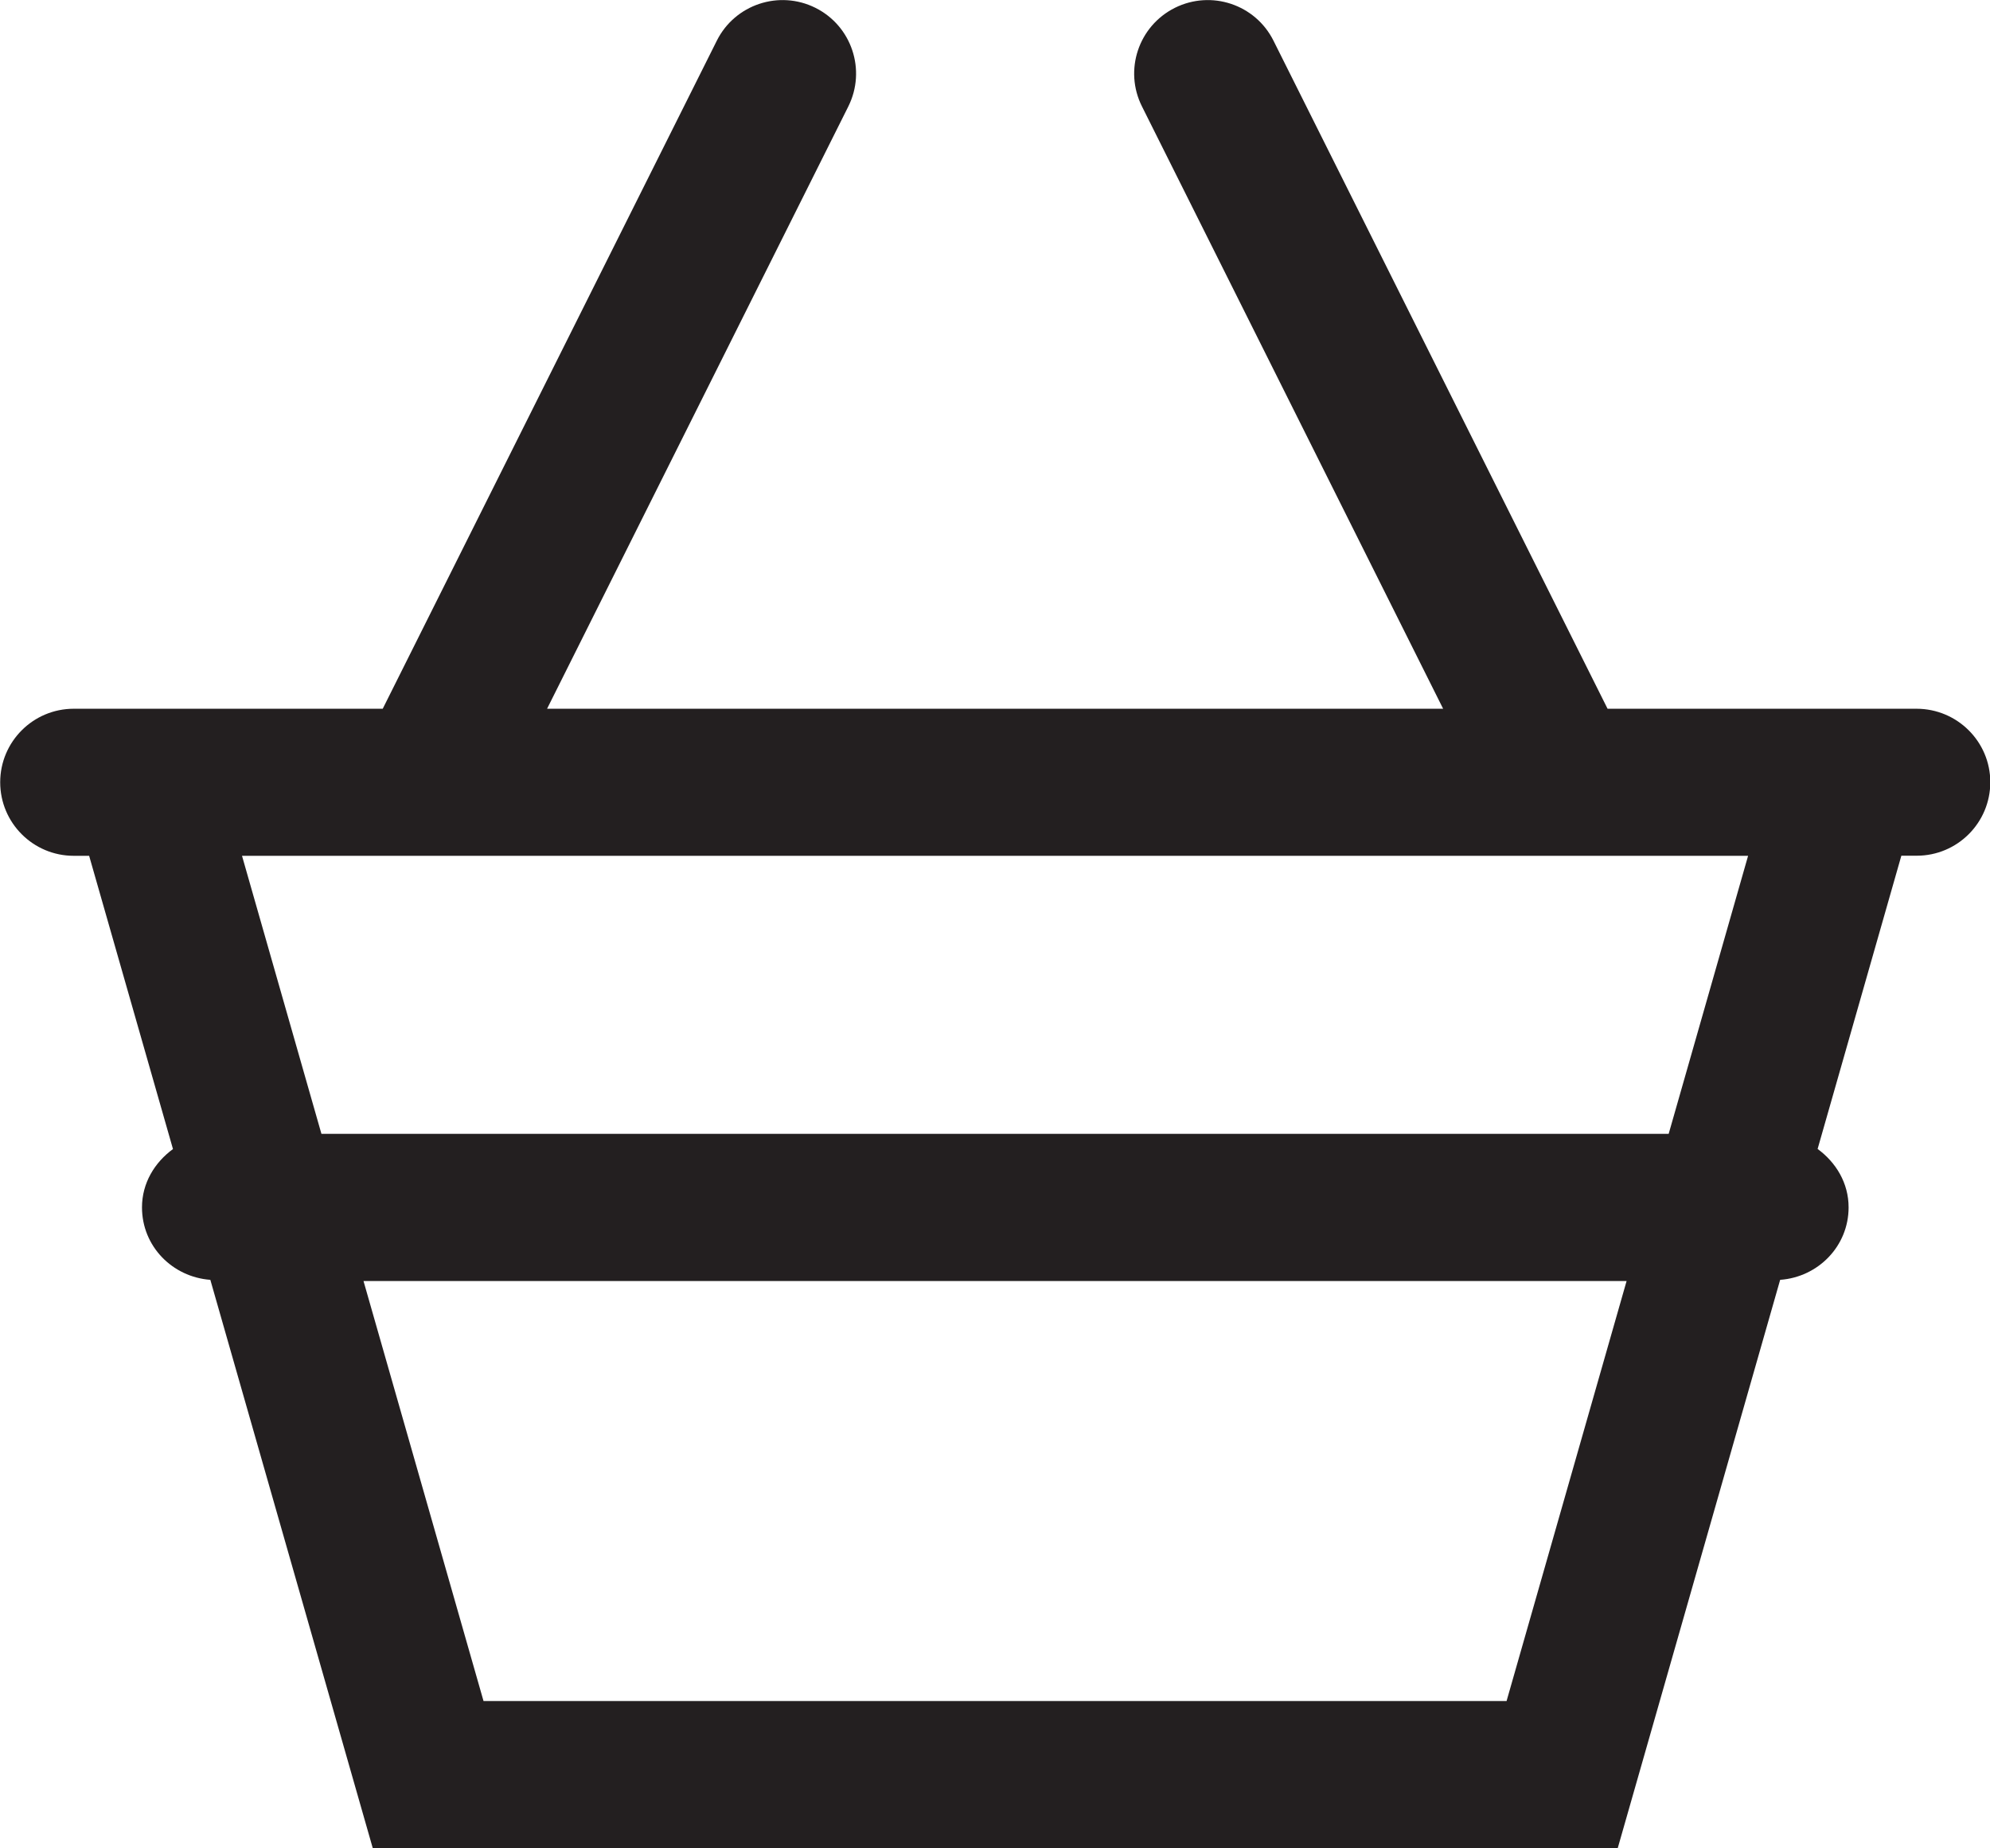
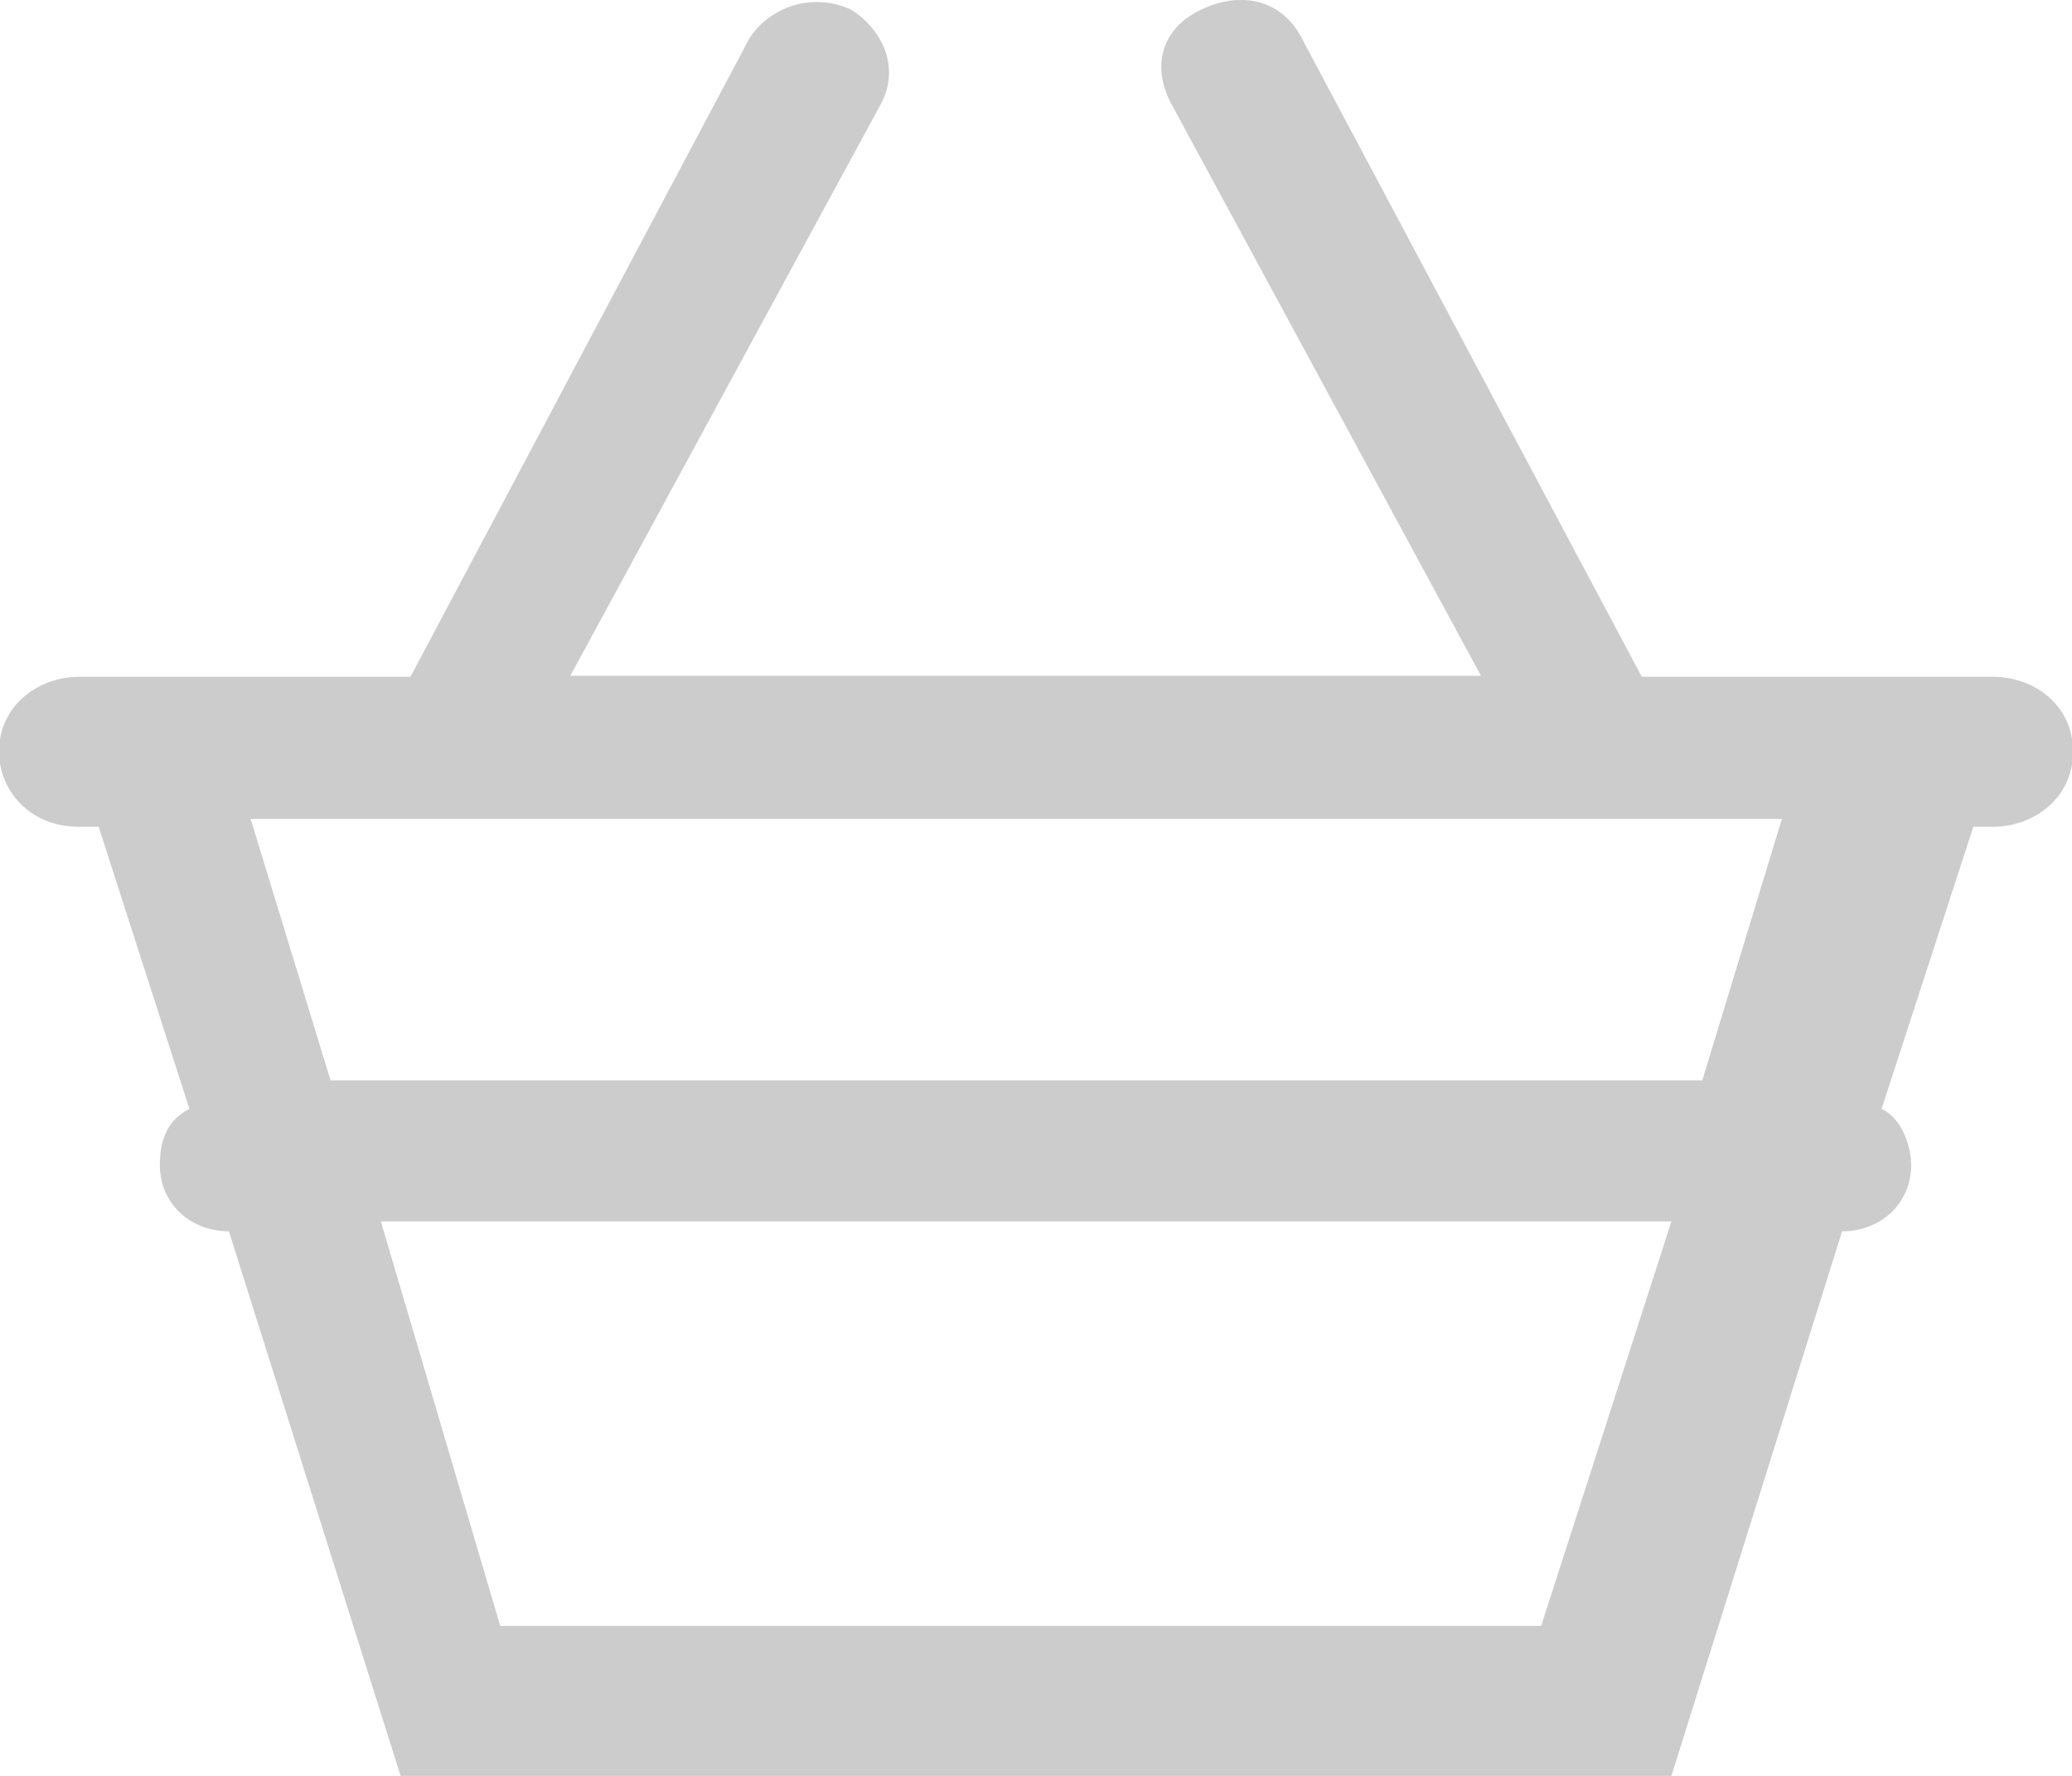
- <svg xmlns="http://www.w3.org/2000/svg" version="1.1" id="Layer_1" x="0px" y="0px" width="20.294px" height="18.849px" viewBox="264.205 370.961 20.294 18.849" enable-background="new 264.205 370.961 20.294 18.849" xml:space="preserve">
-   <path fill="#231F20" d="M283.75,378.19h-3.151l-3.407-6.814c-0.185-0.37-0.634-0.52-1.006-0.335 c-0.371,0.186-0.521,0.636-0.335,1.006l3.071,6.143h-9.138l3.072-6.143c0.185-0.371,0.035-0.821-0.335-1.006 c-0.37-0.185-0.821-0.035-1.006,0.335l-3.407,6.814h-3.151c-0.414,0-0.75,0.336-0.75,0.75s0.336,0.75,0.75,0.75h0.157l0.855,2.991 c-0.187,0.137-0.316,0.347-0.316,0.595c0,0.396,0.309,0.71,0.697,0.739l1.656,5.795h12.697l1.656-5.795 c0.388-0.028,0.698-0.344,0.698-0.739c0-0.249-0.129-0.459-0.316-0.596l0.854-2.991h0.157c0.414,0,0.75-0.336,0.75-0.75 S284.164,378.19,283.75,378.19z M279.569,388.311h-10.433l-1.224-4.284h12.881L279.569,388.311z M281.222,382.526h-13.739 l-0.81-2.836h15.359L281.222,382.526z" />
+ <svg xmlns="http://www.w3.org/2000/svg" width="21" height="18" fill="none">
+   <path opacity=".2" d="M20.19 6.86h-3.55L13.19.38c-.2-.38-.61-.48-1.02-.28-.4.19-.5.57-.3.95l3.14 5.8H5.78l3.15-5.8c.2-.38 0-.76-.3-.95A.82.82 0 007.6.38L4.16 6.86H.8c-.4 0-.81.28-.81.76 0 .38.3.76.81.76h.2l.92 2.86c-.2.1-.3.28-.3.57 0 .38.3.67.7.67L4.06 18h12.88l1.73-5.52c.4 0 .7-.29.7-.67 0-.2-.1-.48-.3-.57L20 8.38h.2c.4 0 .81-.28.81-.76s-.4-.76-.81-.76zm-4.57 9.62H5.07l-1.21-4.1h13.08l-1.32 4.1zm1.63-5.53H3.35L2.54 8.3h15.52l-.81 2.66z" fill="#000" />
</svg>
